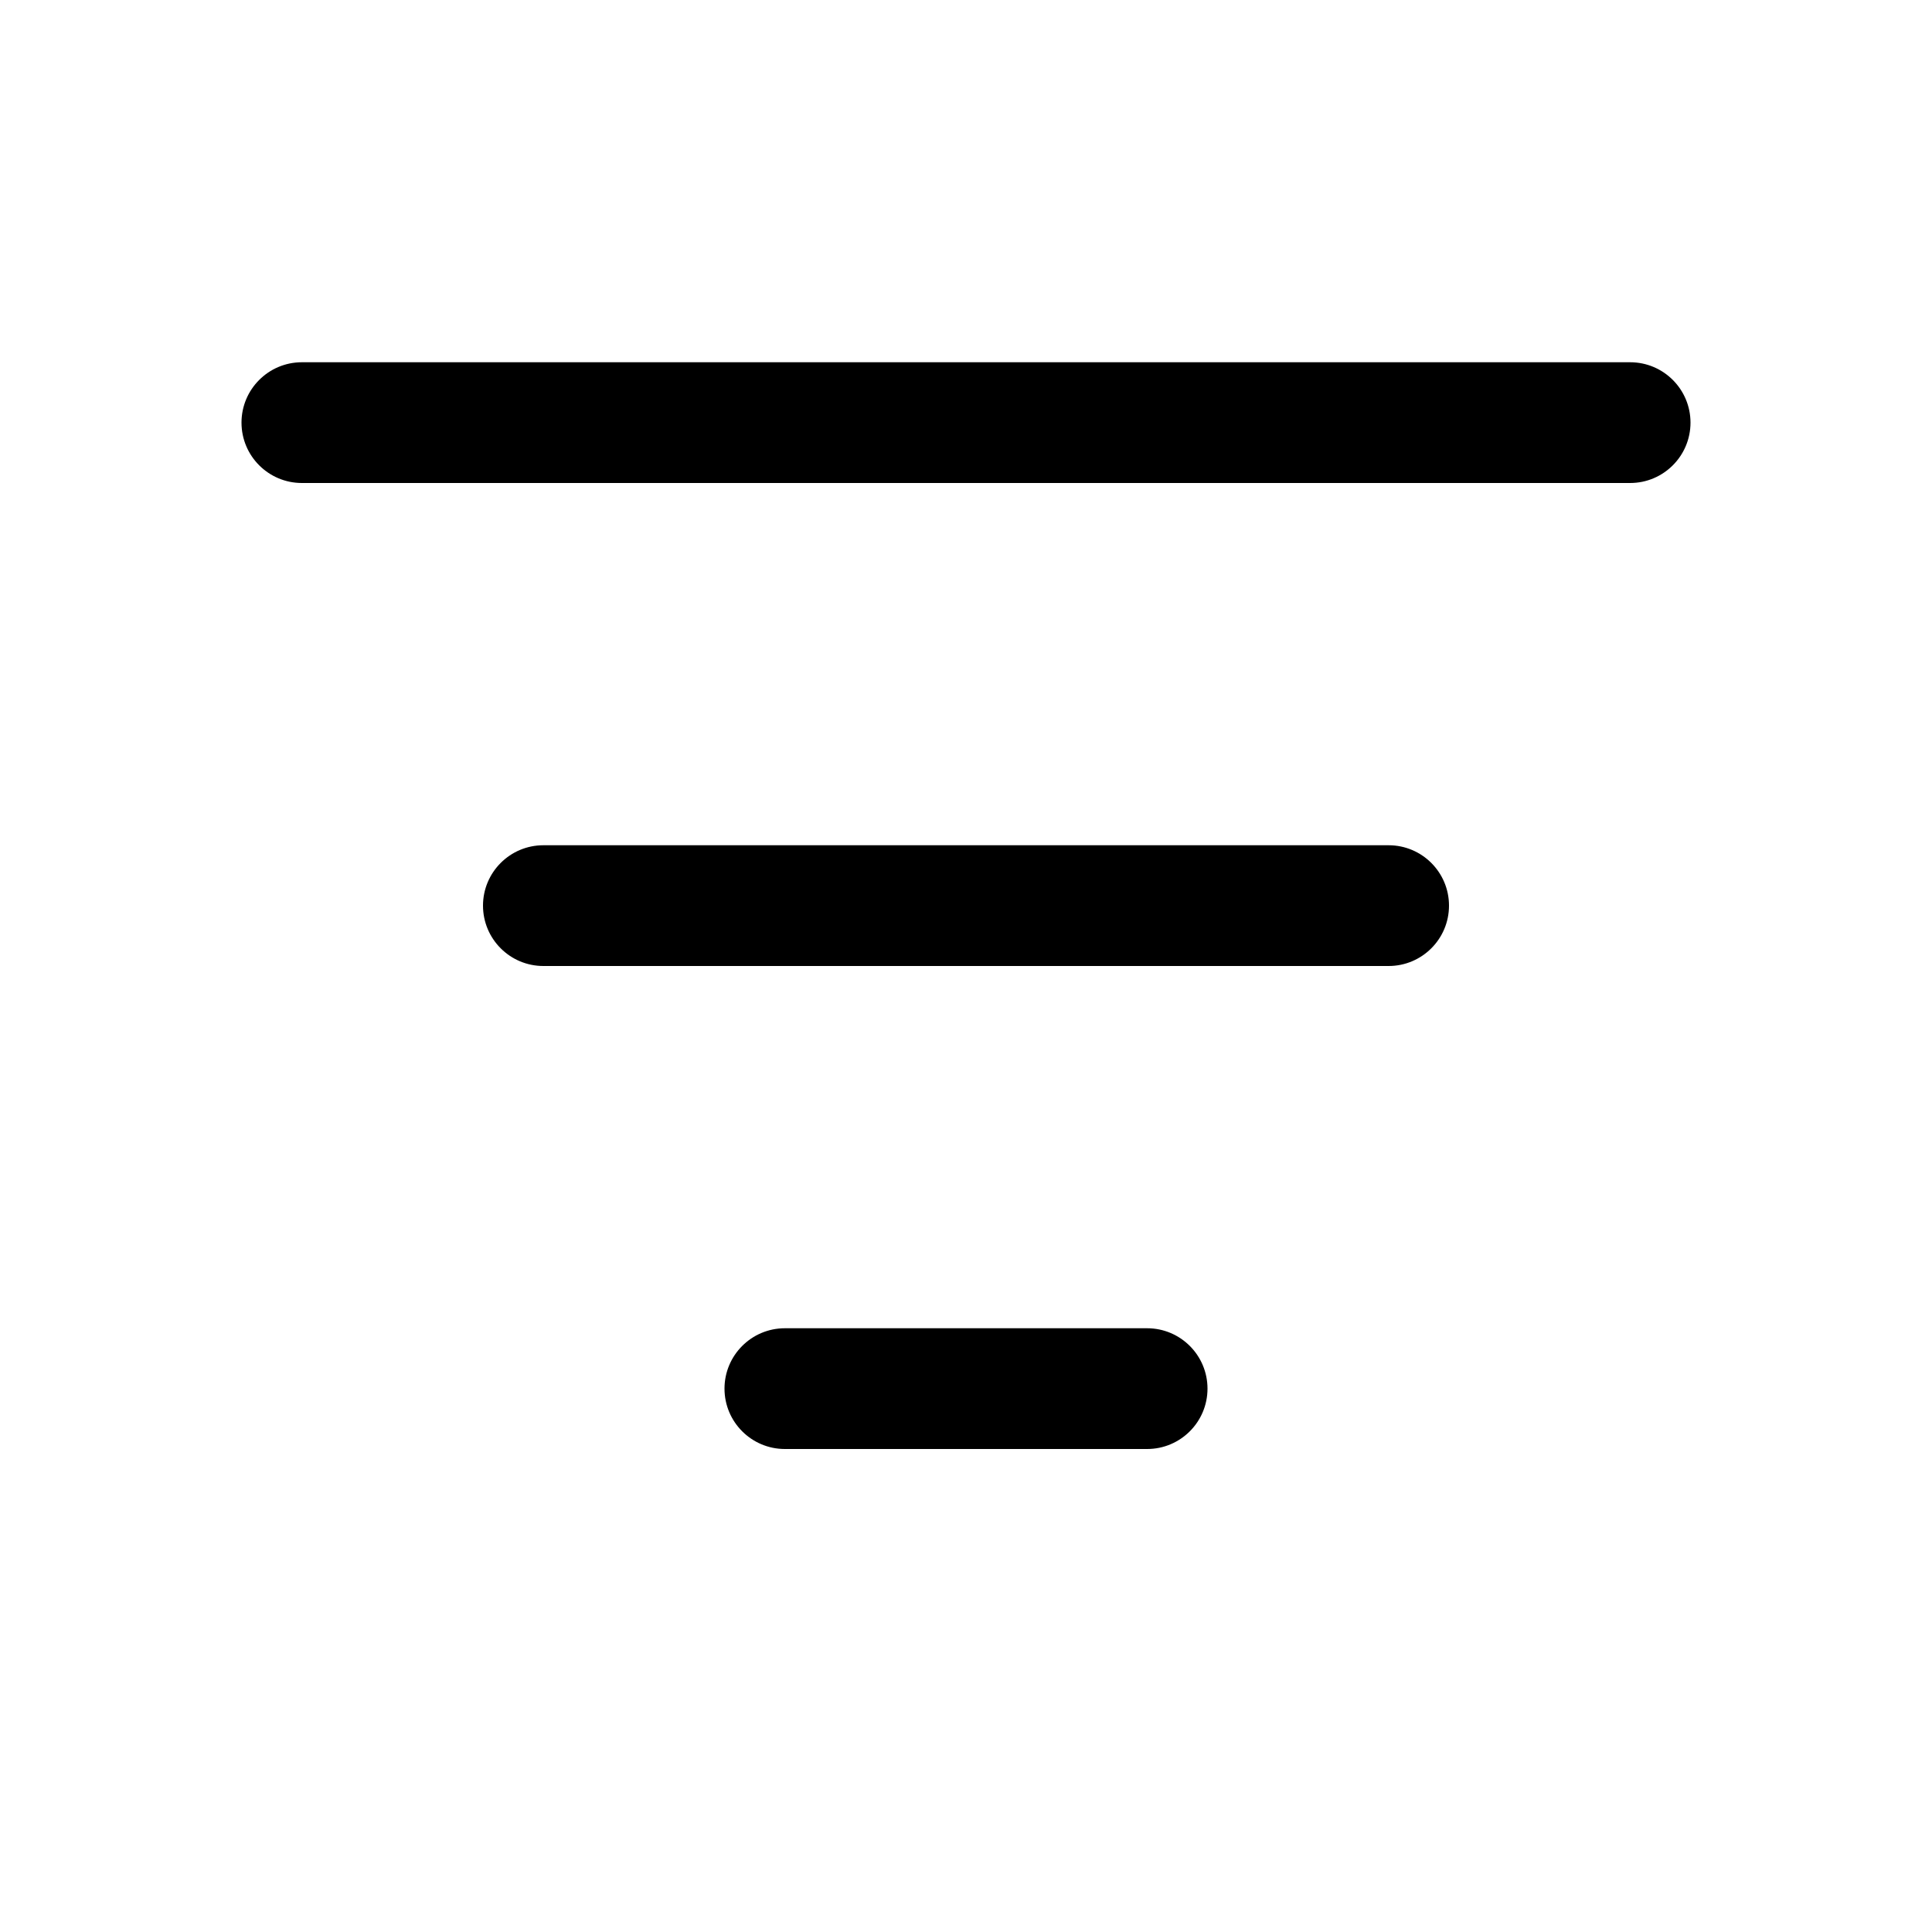
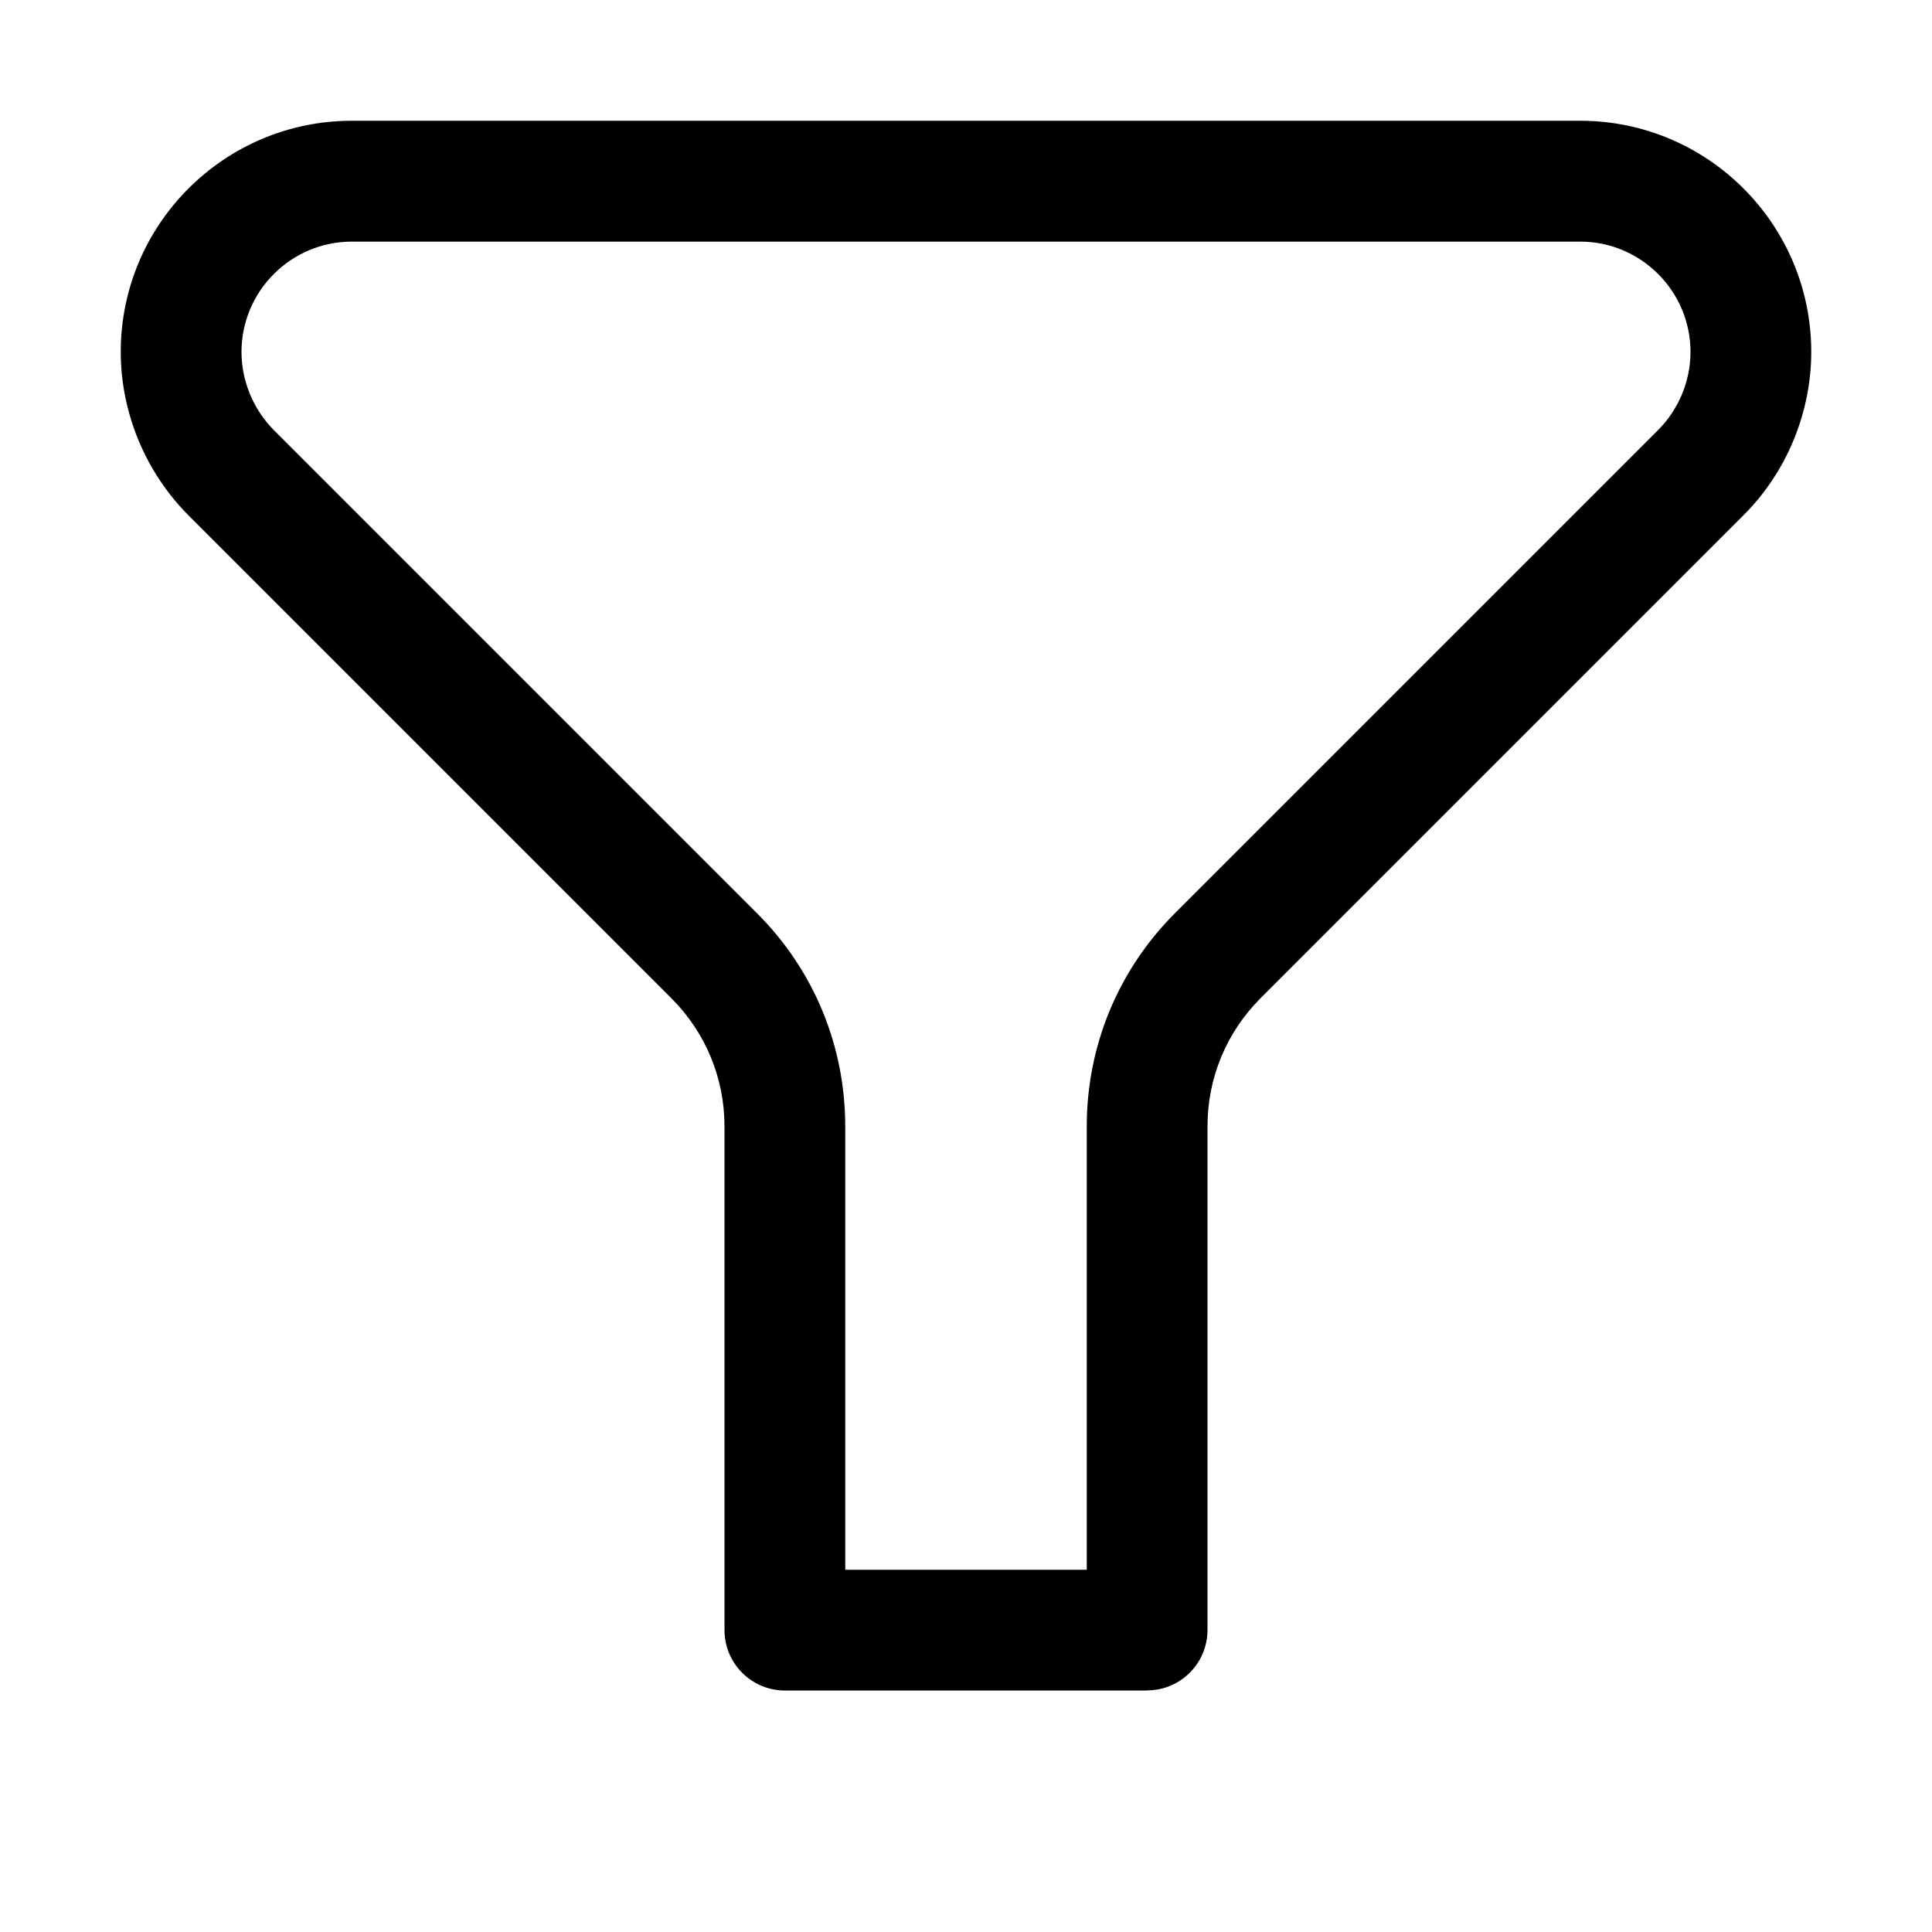
<svg xmlns="http://www.w3.org/2000/svg" width="16" height="16" viewBox="0 0 16 16" fill="currentColor">
-   <path d="M2 3.5C2 3.224 2.224 3 2.5 3H13.5C13.776 3 14 3.224 14 3.5C14 3.776 13.776 4 13.5 4H2.5C2.224 4 2 3.776 2 3.5ZM4 7.5C4 7.224 4.224 7 4.5 7H11.5C11.776 7 12 7.224 12 7.5C12 7.776 11.776 8 11.5 8H4.5C4.224 8 4 7.776 4 7.5ZM6 11.5C6 11.224 6.224 11 6.5 11H9.5C9.776 11 10 11.224 10 11.5C10 11.776 9.776 12 9.5 12H6.5C6.224 12 6 11.776 6 11.5Z" />
+   <path d="M9.5 14H6.5C6.224 14 6 13.776 6 13.5V9.329C6 8.928 5.844 8.552 5.561 8.268L1.561 4.268C1.205 3.911 1 3.418 1 2.914C1 1.858 1.858 1 2.914 1H13.086C14.142 1 15 1.858 15 2.914C15 3.417 14.796 3.911 14.439 4.267L10.439 8.267C10.156 8.551 10 8.927 10 9.328V13.499C10 13.775 9.776 13.999 9.5 13.999V14ZM7 13H9V9.329C9 8.661 9.26 8.033 9.732 7.561L13.732 3.561C13.902 3.391 14 3.155 14 2.915C14 2.411 13.59 2.001 13.086 2.001H2.914C2.41 2.001 2 2.411 2 2.915C2 3.155 2.098 3.391 2.268 3.562L6.268 7.562C6.741 8.034 7 8.662 7 9.33V13.001V13Z" />
</svg>
